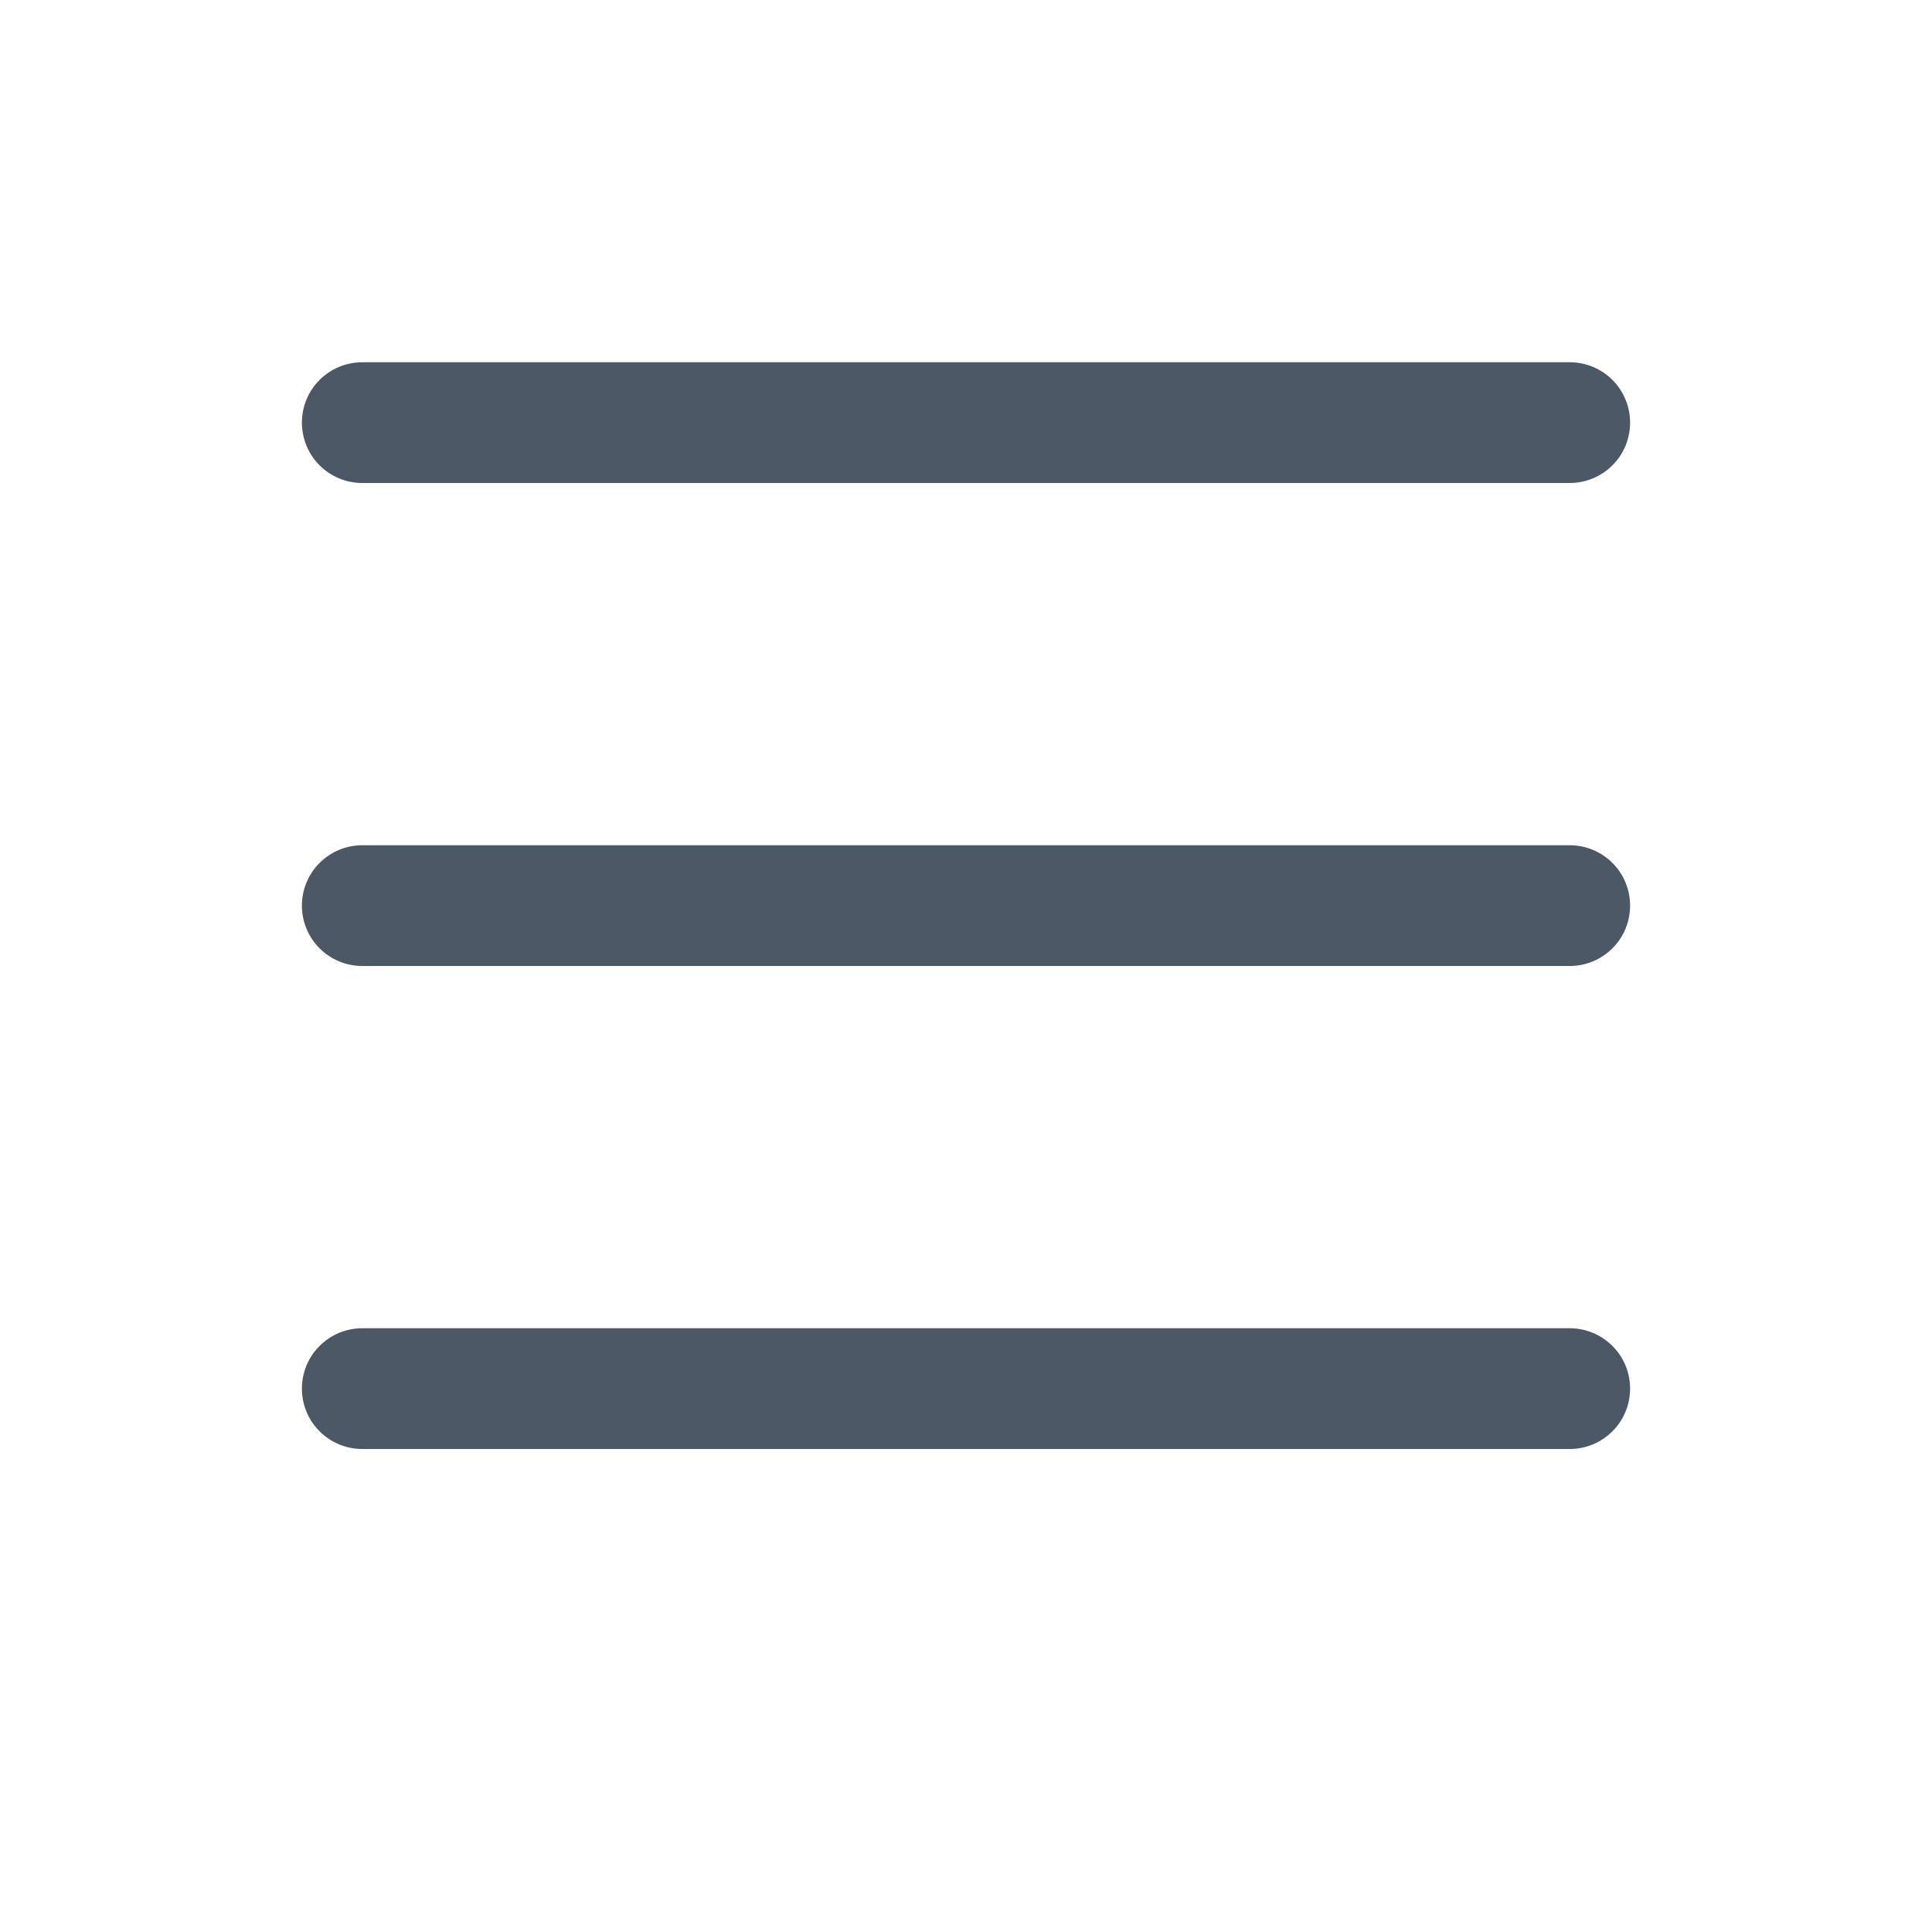
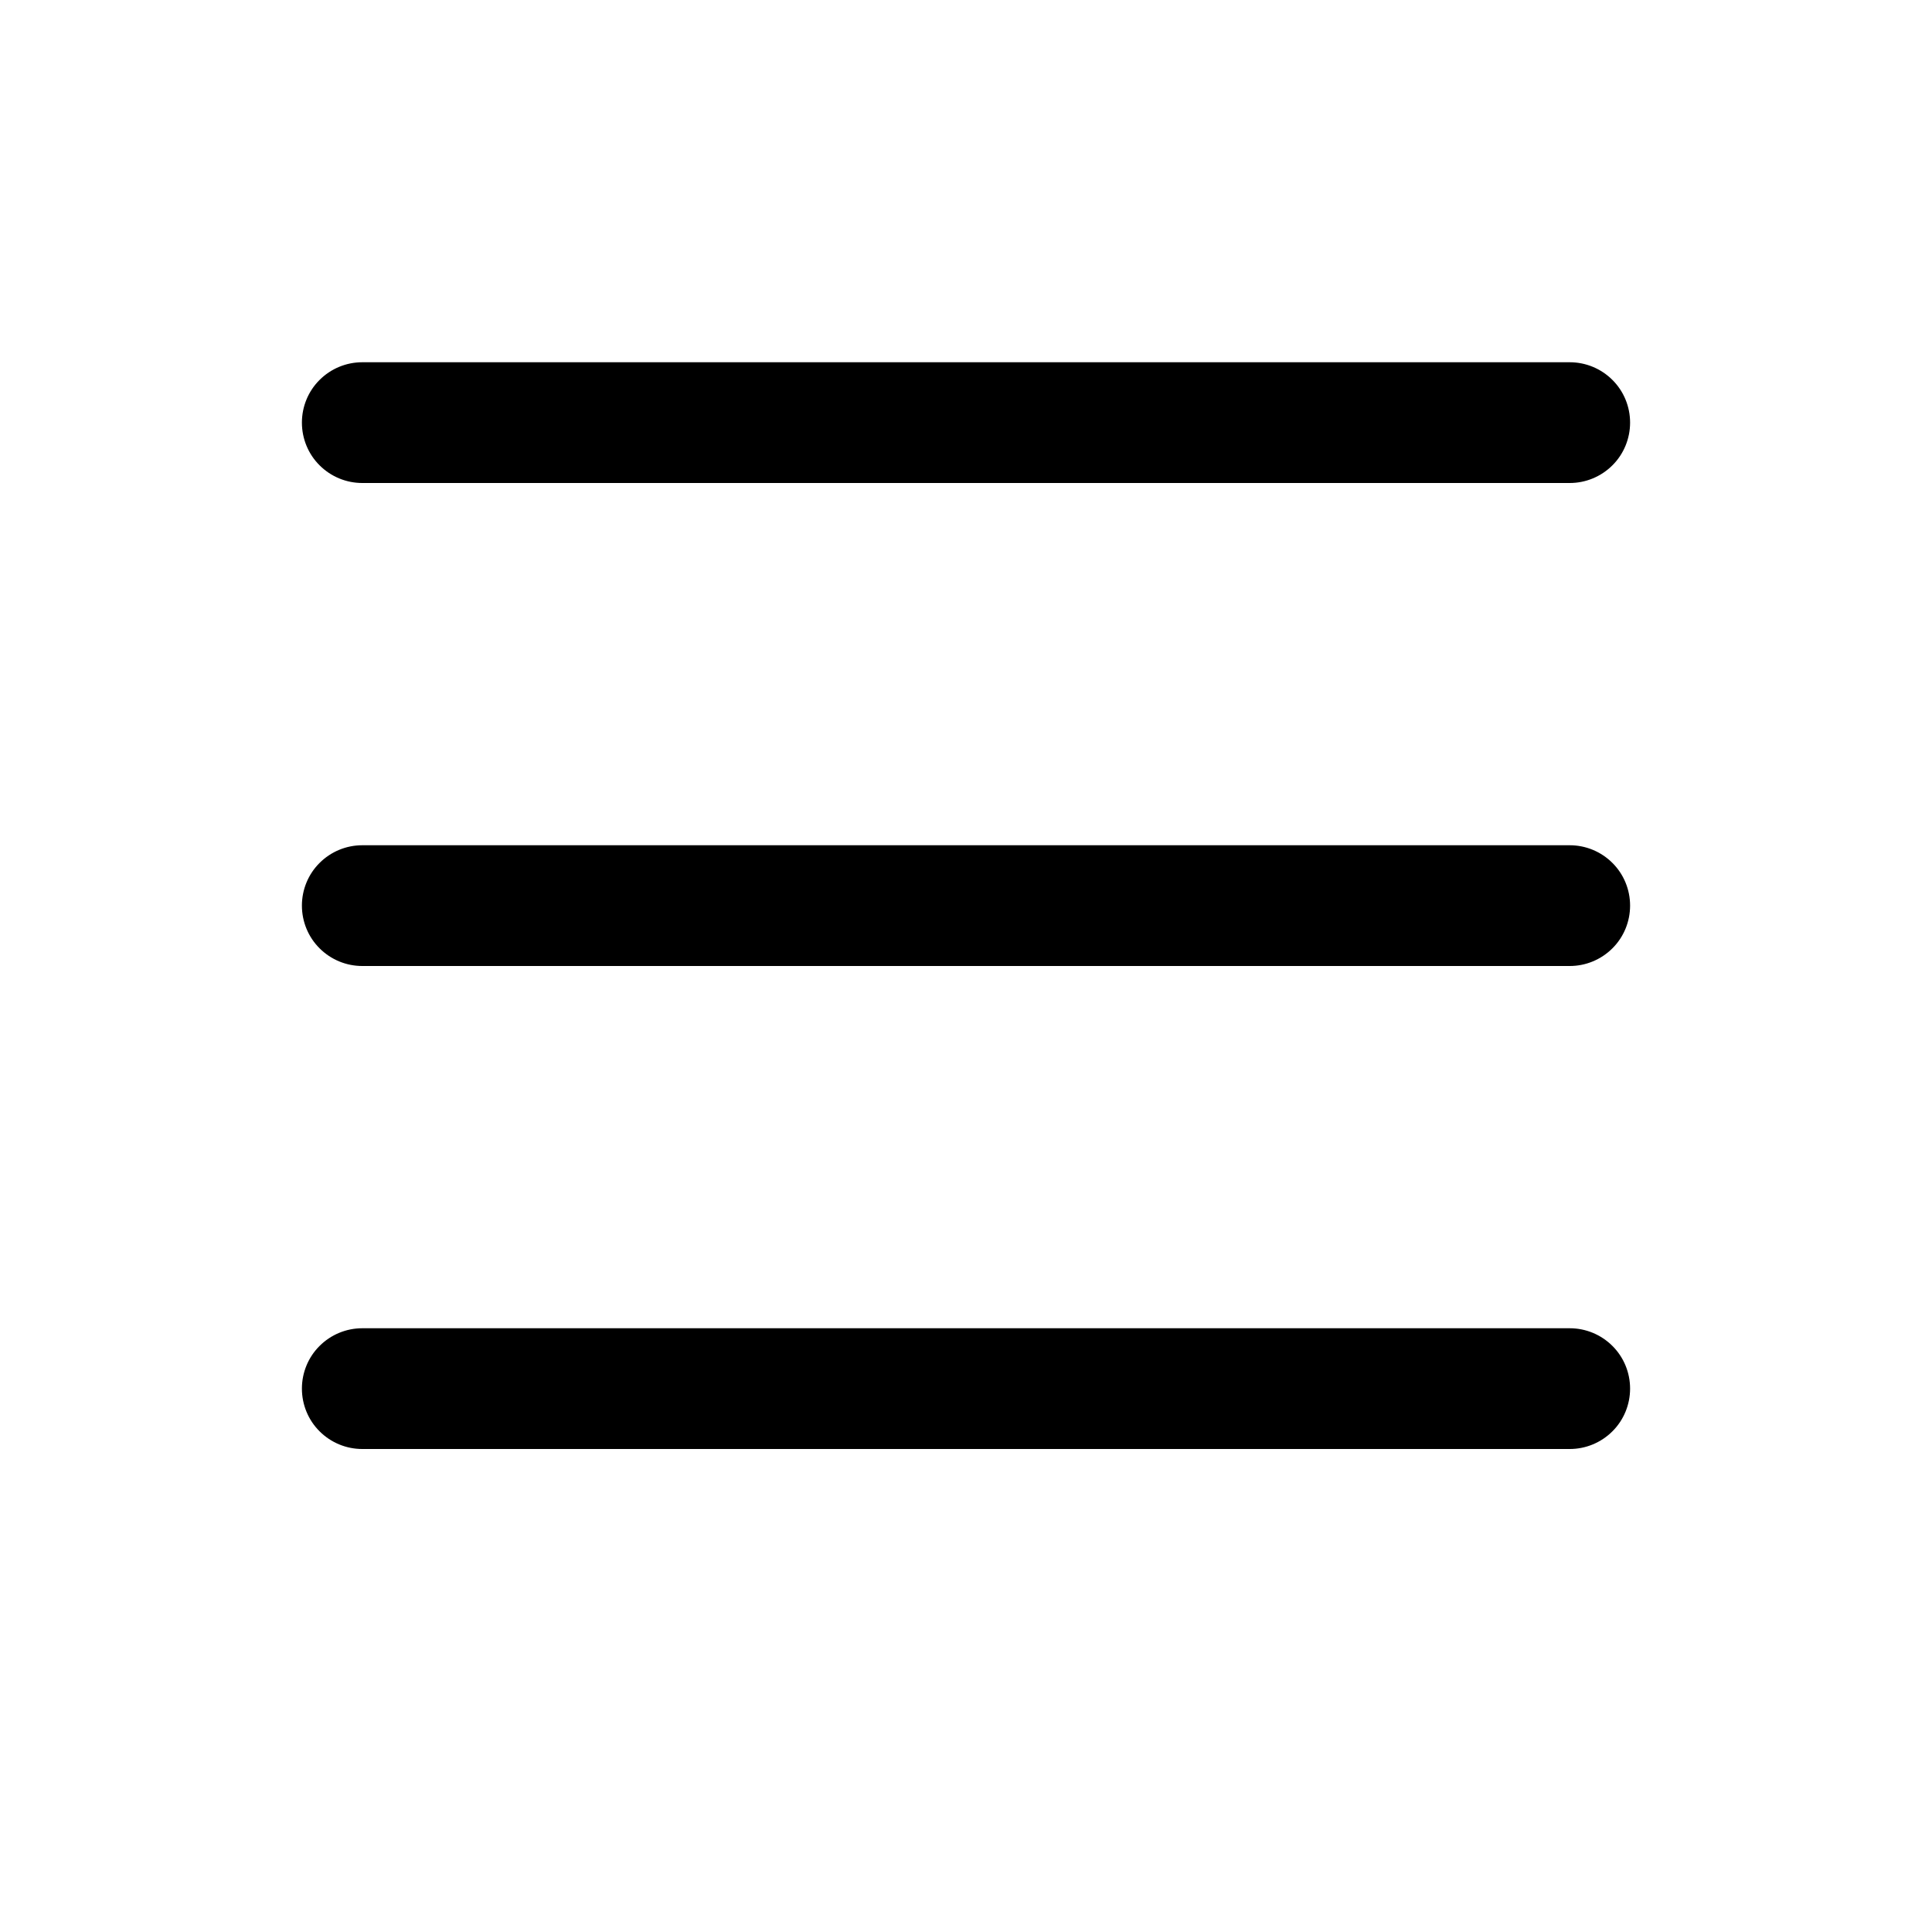
- <svg xmlns="http://www.w3.org/2000/svg" fill="none" height="30" viewBox="0 0 30 30" width="30">
-   <path clip-rule="evenodd" d="M4.688 21.562C4.688 21.314 4.786 21.075 4.962 20.9C5.138 20.724 5.376 20.625 5.625 20.625H24.375C24.624 20.625 24.862 20.724 25.038 20.9C25.214 21.075 25.312 21.314 25.312 21.562C25.312 21.811 25.214 22.05 25.038 22.225C24.862 22.401 24.624 22.5 24.375 22.5H5.625C5.376 22.5 5.138 22.401 4.962 22.225C4.786 22.05 4.688 21.811 4.688 21.562ZM4.688 14.062C4.688 13.814 4.786 13.575 4.962 13.4C5.138 13.224 5.376 13.125 5.625 13.125H24.375C24.624 13.125 24.862 13.224 25.038 13.4C25.214 13.575 25.312 13.814 25.312 14.062C25.312 14.311 25.214 14.55 25.038 14.725C24.862 14.901 24.624 15 24.375 15H5.625C5.376 15 5.138 14.901 4.962 14.725C4.786 14.55 4.688 14.311 4.688 14.062ZM4.688 6.562C4.688 6.314 4.786 6.075 4.962 5.9C5.138 5.724 5.376 5.625 5.625 5.625H24.375C24.624 5.625 24.862 5.724 25.038 5.9C25.214 6.075 25.312 6.314 25.312 6.562C25.312 6.811 25.214 7.05 25.038 7.225C24.862 7.401 24.624 7.5 24.375 7.5H5.625C5.376 7.5 5.138 7.401 4.962 7.225C4.786 7.05 4.688 6.811 4.688 6.562Z" fill="#4C5866" fill-rule="evenodd" />
+ <svg xmlns="http://www.w3.org/2000/svg" fill="currentColor" height="30" viewBox="0 0 30 30" width="30">
+   <path clip-rule="evenodd" d="M4.688 21.562C4.688 21.314 4.786 21.075 4.962 20.9C5.138 20.724 5.376 20.625 5.625 20.625H24.375C24.624 20.625 24.862 20.724 25.038 20.9C25.214 21.075 25.312 21.314 25.312 21.562C25.312 21.811 25.214 22.05 25.038 22.225C24.862 22.401 24.624 22.5 24.375 22.5H5.625C5.376 22.5 5.138 22.401 4.962 22.225C4.786 22.05 4.688 21.811 4.688 21.562ZM4.688 14.062C4.688 13.814 4.786 13.575 4.962 13.4C5.138 13.224 5.376 13.125 5.625 13.125H24.375C24.624 13.125 24.862 13.224 25.038 13.4C25.214 13.575 25.312 13.814 25.312 14.062C25.312 14.311 25.214 14.55 25.038 14.725C24.862 14.901 24.624 15 24.375 15H5.625C5.376 15 5.138 14.901 4.962 14.725C4.786 14.55 4.688 14.311 4.688 14.062ZM4.688 6.562C4.688 6.314 4.786 6.075 4.962 5.9C5.138 5.724 5.376 5.625 5.625 5.625H24.375C24.624 5.625 24.862 5.724 25.038 5.9C25.214 6.075 25.312 6.314 25.312 6.562C25.312 6.811 25.214 7.05 25.038 7.225C24.862 7.401 24.624 7.5 24.375 7.5H5.625C5.376 7.5 5.138 7.401 4.962 7.225C4.786 7.05 4.688 6.811 4.688 6.562Z" fill-rule="evenodd" />
</svg>
